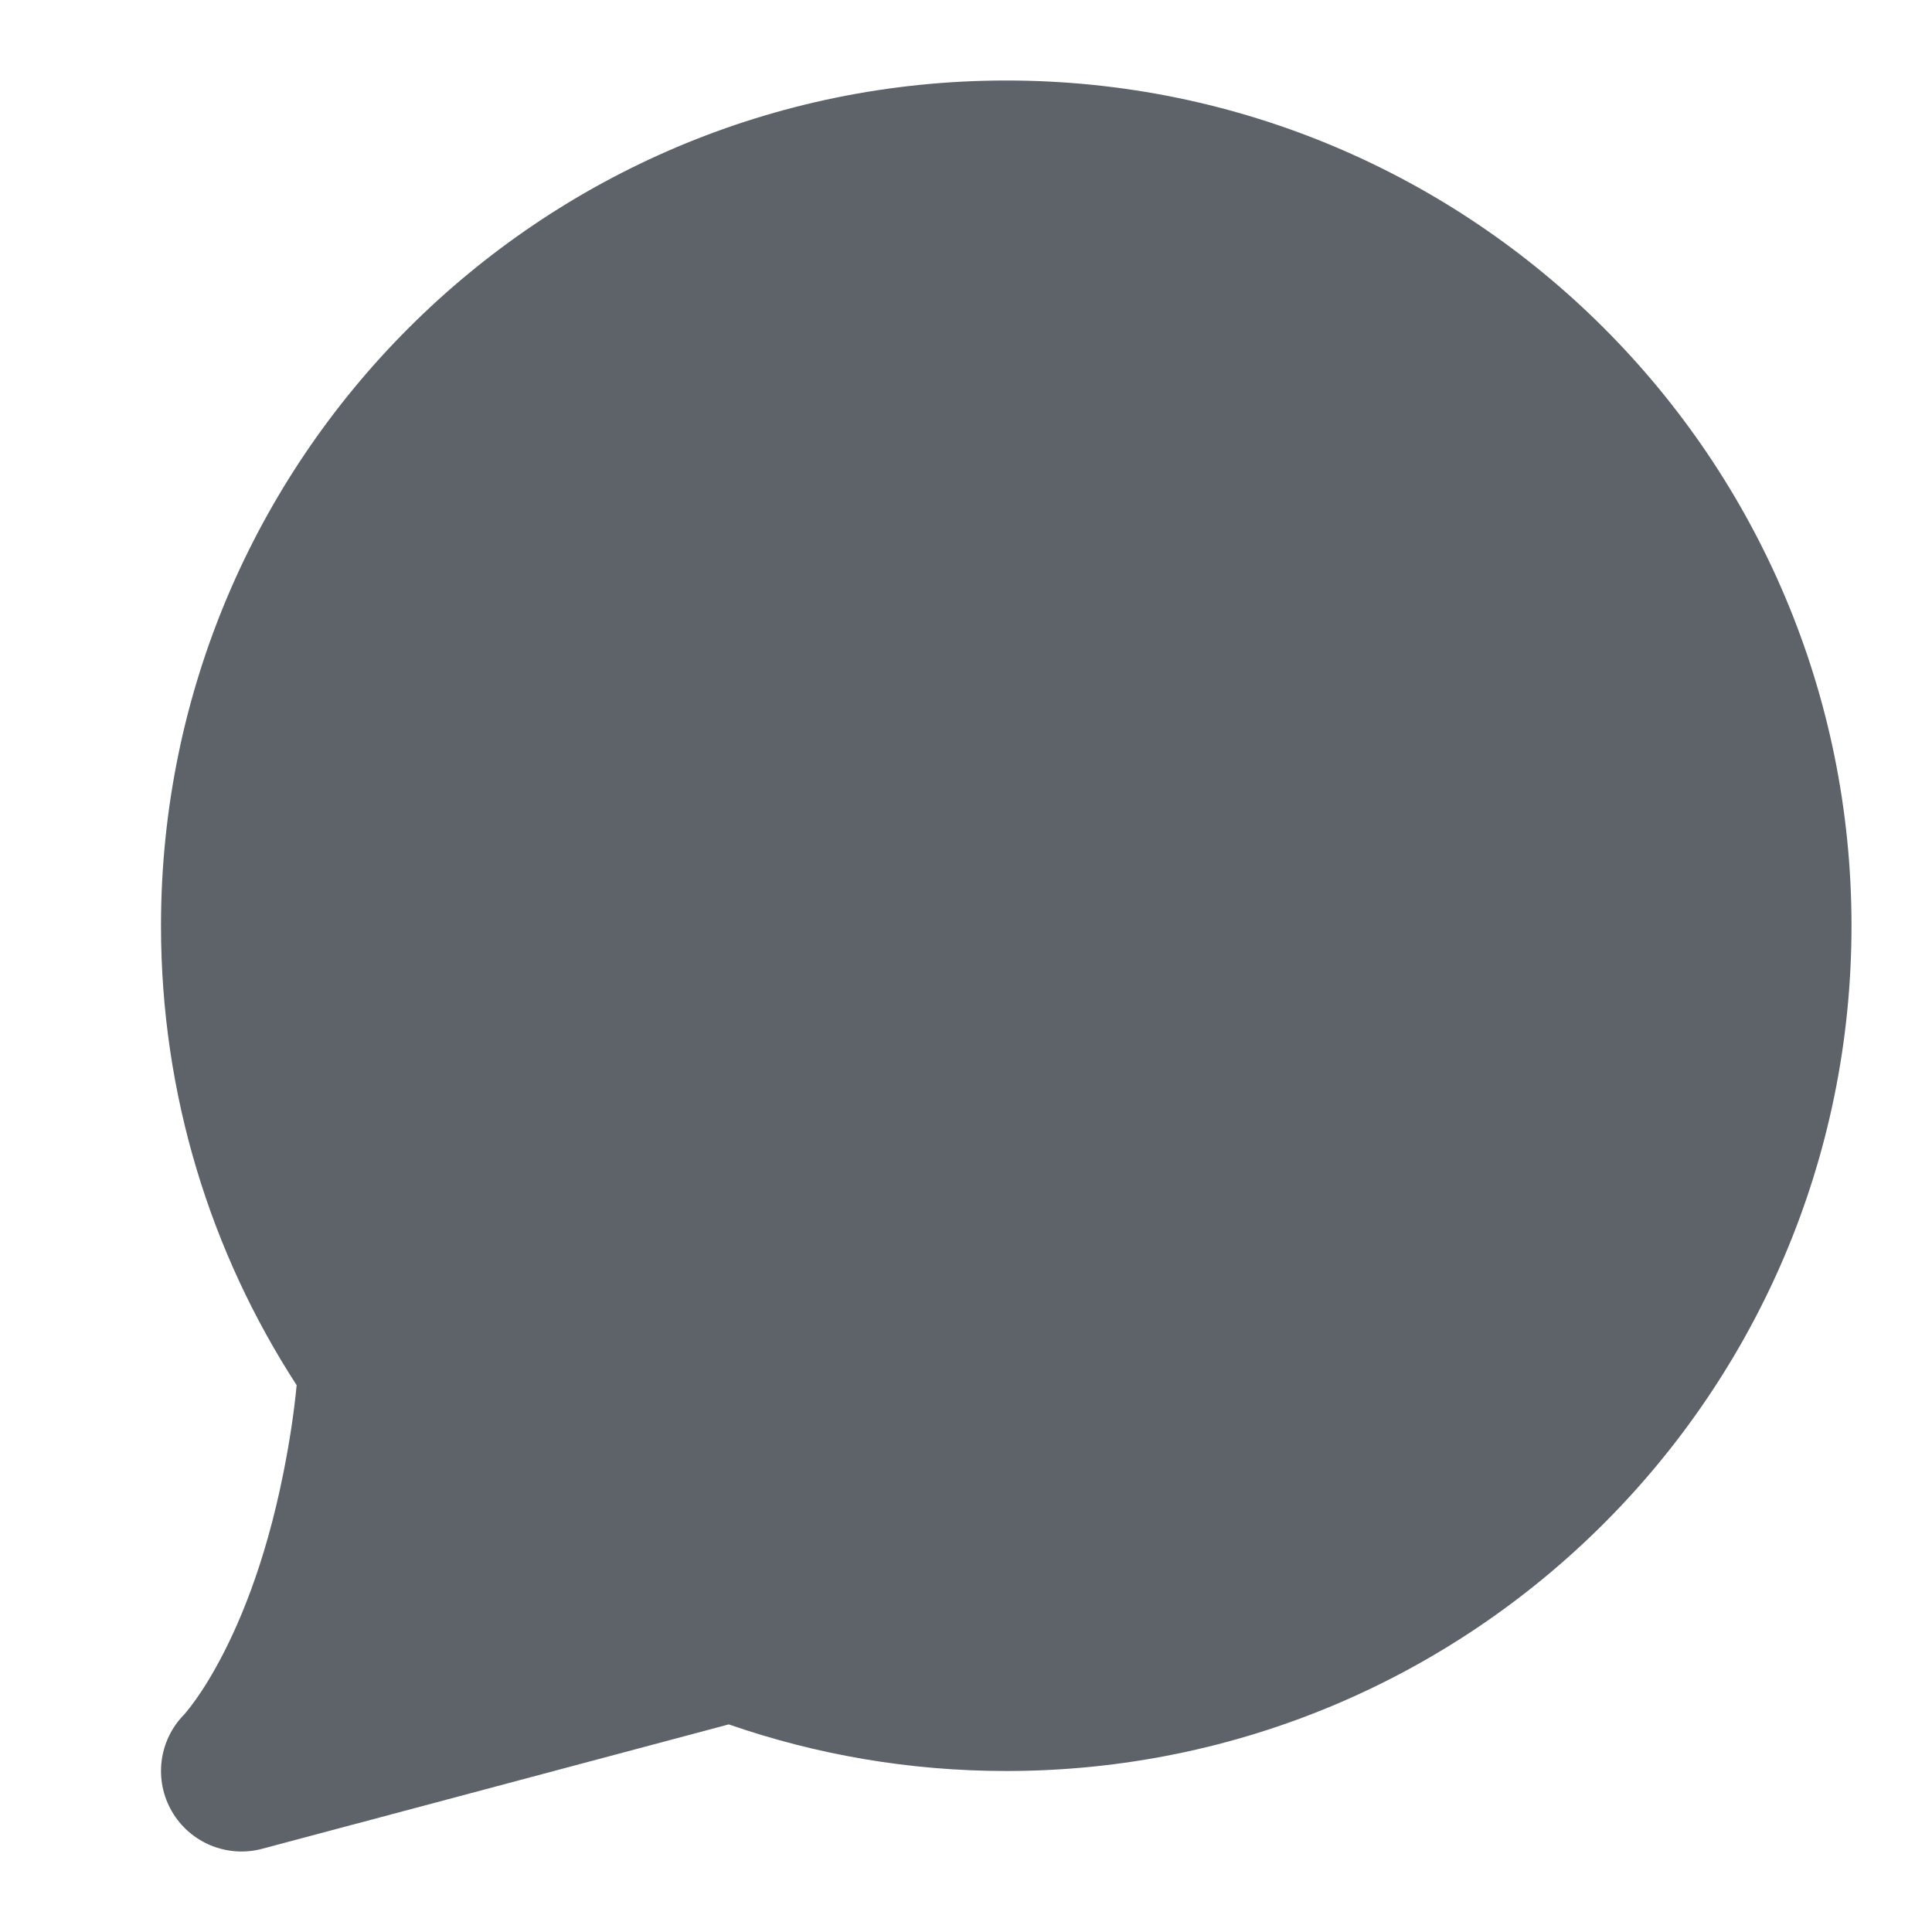
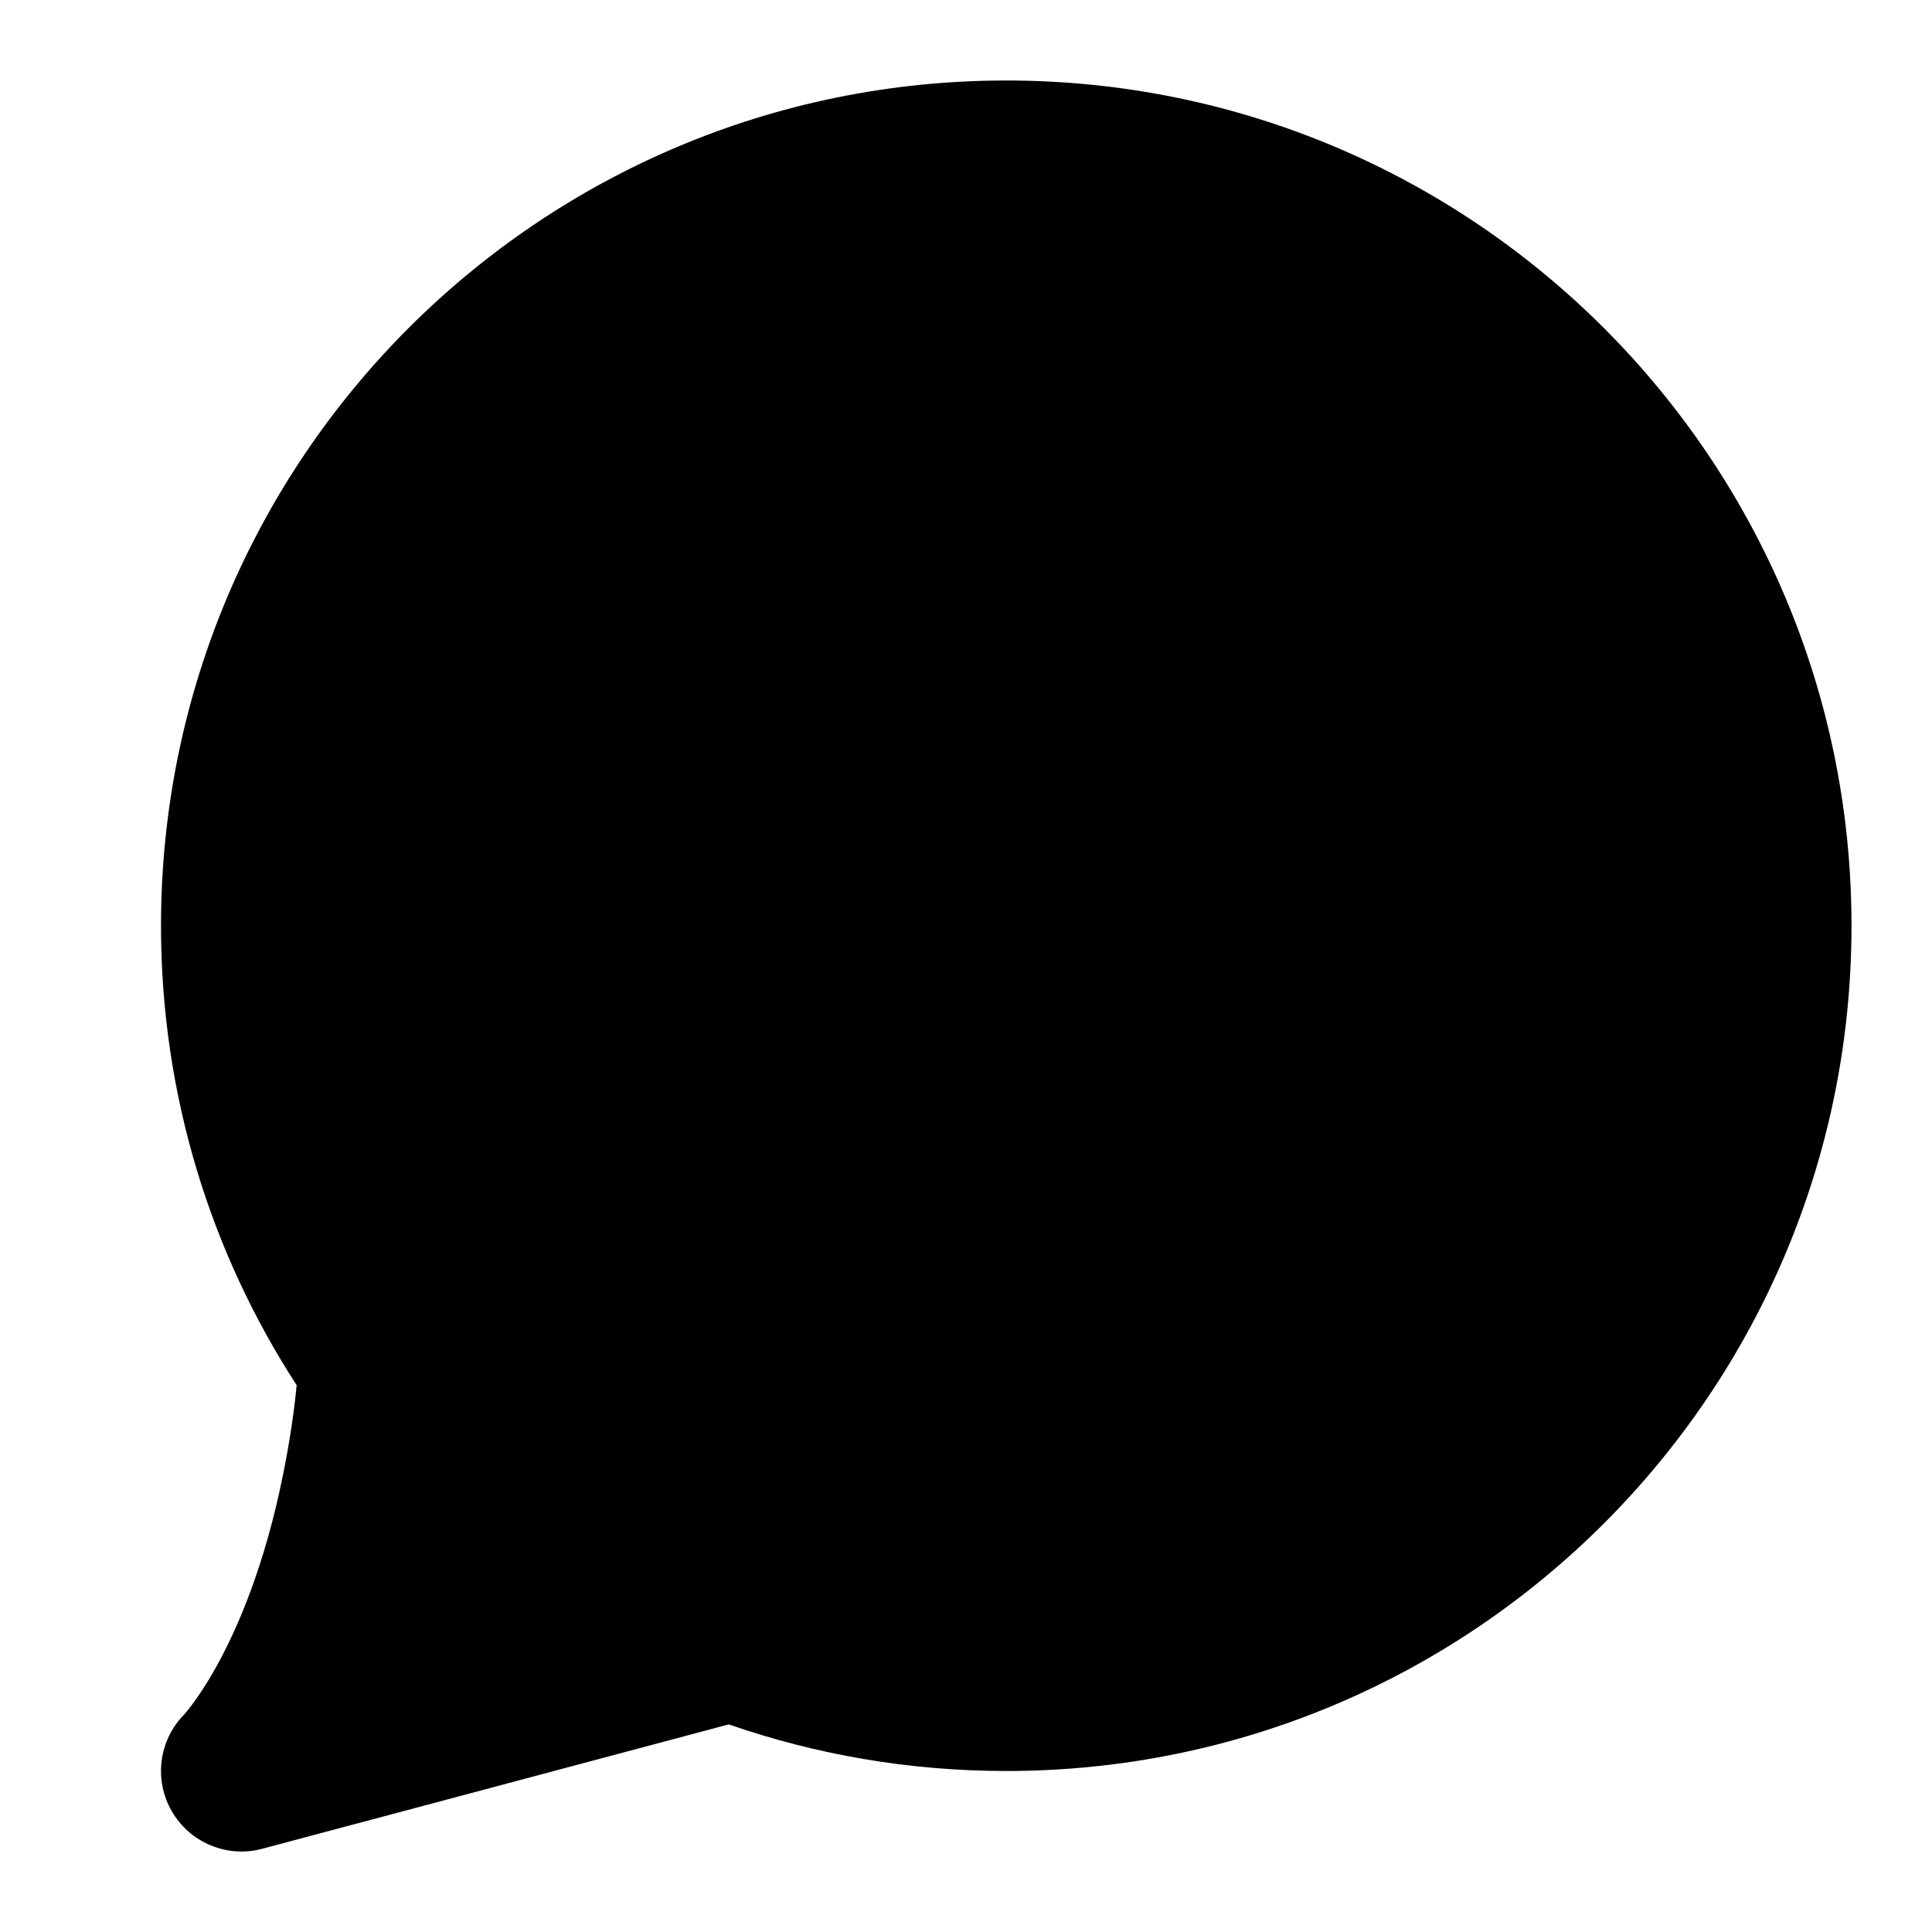
- <svg xmlns="http://www.w3.org/2000/svg" width="800px" height="800px" viewBox="0 0 24 24" fill="none">
-   <path d="M2.293 21.292L2.283 21.303C1.972 21.623 1.91 22.111 2.134 22.5C2.36 22.891 2.821 23.083 3.258 22.966L9.053 21.421C10.134 21.796 11.294 22 12.5 22C18.299 22 23 17.299 23 11.5C23 5.701 18.299 1 12.5 1C6.701 1 2 5.701 2 11.5C2 13.603 2.619 15.564 3.685 17.207C3.655 17.525 3.602 17.89 3.519 18.304C3.29 19.451 2.951 20.229 2.688 20.702C2.557 20.939 2.443 21.102 2.37 21.197C2.333 21.245 2.307 21.276 2.293 21.292Z" fill="#5D6369" />
+ <svg xmlns="http://www.w3.org/2000/svg" viewBox="0 0 24 24" fill="currentColor">
+   <path d="M2.293 21.292L2.283 21.303C1.972 21.623 1.91 22.111 2.134 22.5C2.36 22.891 2.821 23.083 3.258 22.966L9.053 21.421C10.134 21.796 11.294 22 12.5 22C18.299 22 23 17.299 23 11.5C23 5.701 18.299 1 12.5 1C6.701 1 2 5.701 2 11.5C2 13.603 2.619 15.564 3.685 17.207C3.655 17.525 3.602 17.89 3.519 18.304C3.29 19.451 2.951 20.229 2.688 20.702C2.557 20.939 2.443 21.102 2.37 21.197C2.333 21.245 2.307 21.276 2.293 21.292Z" />
</svg>
